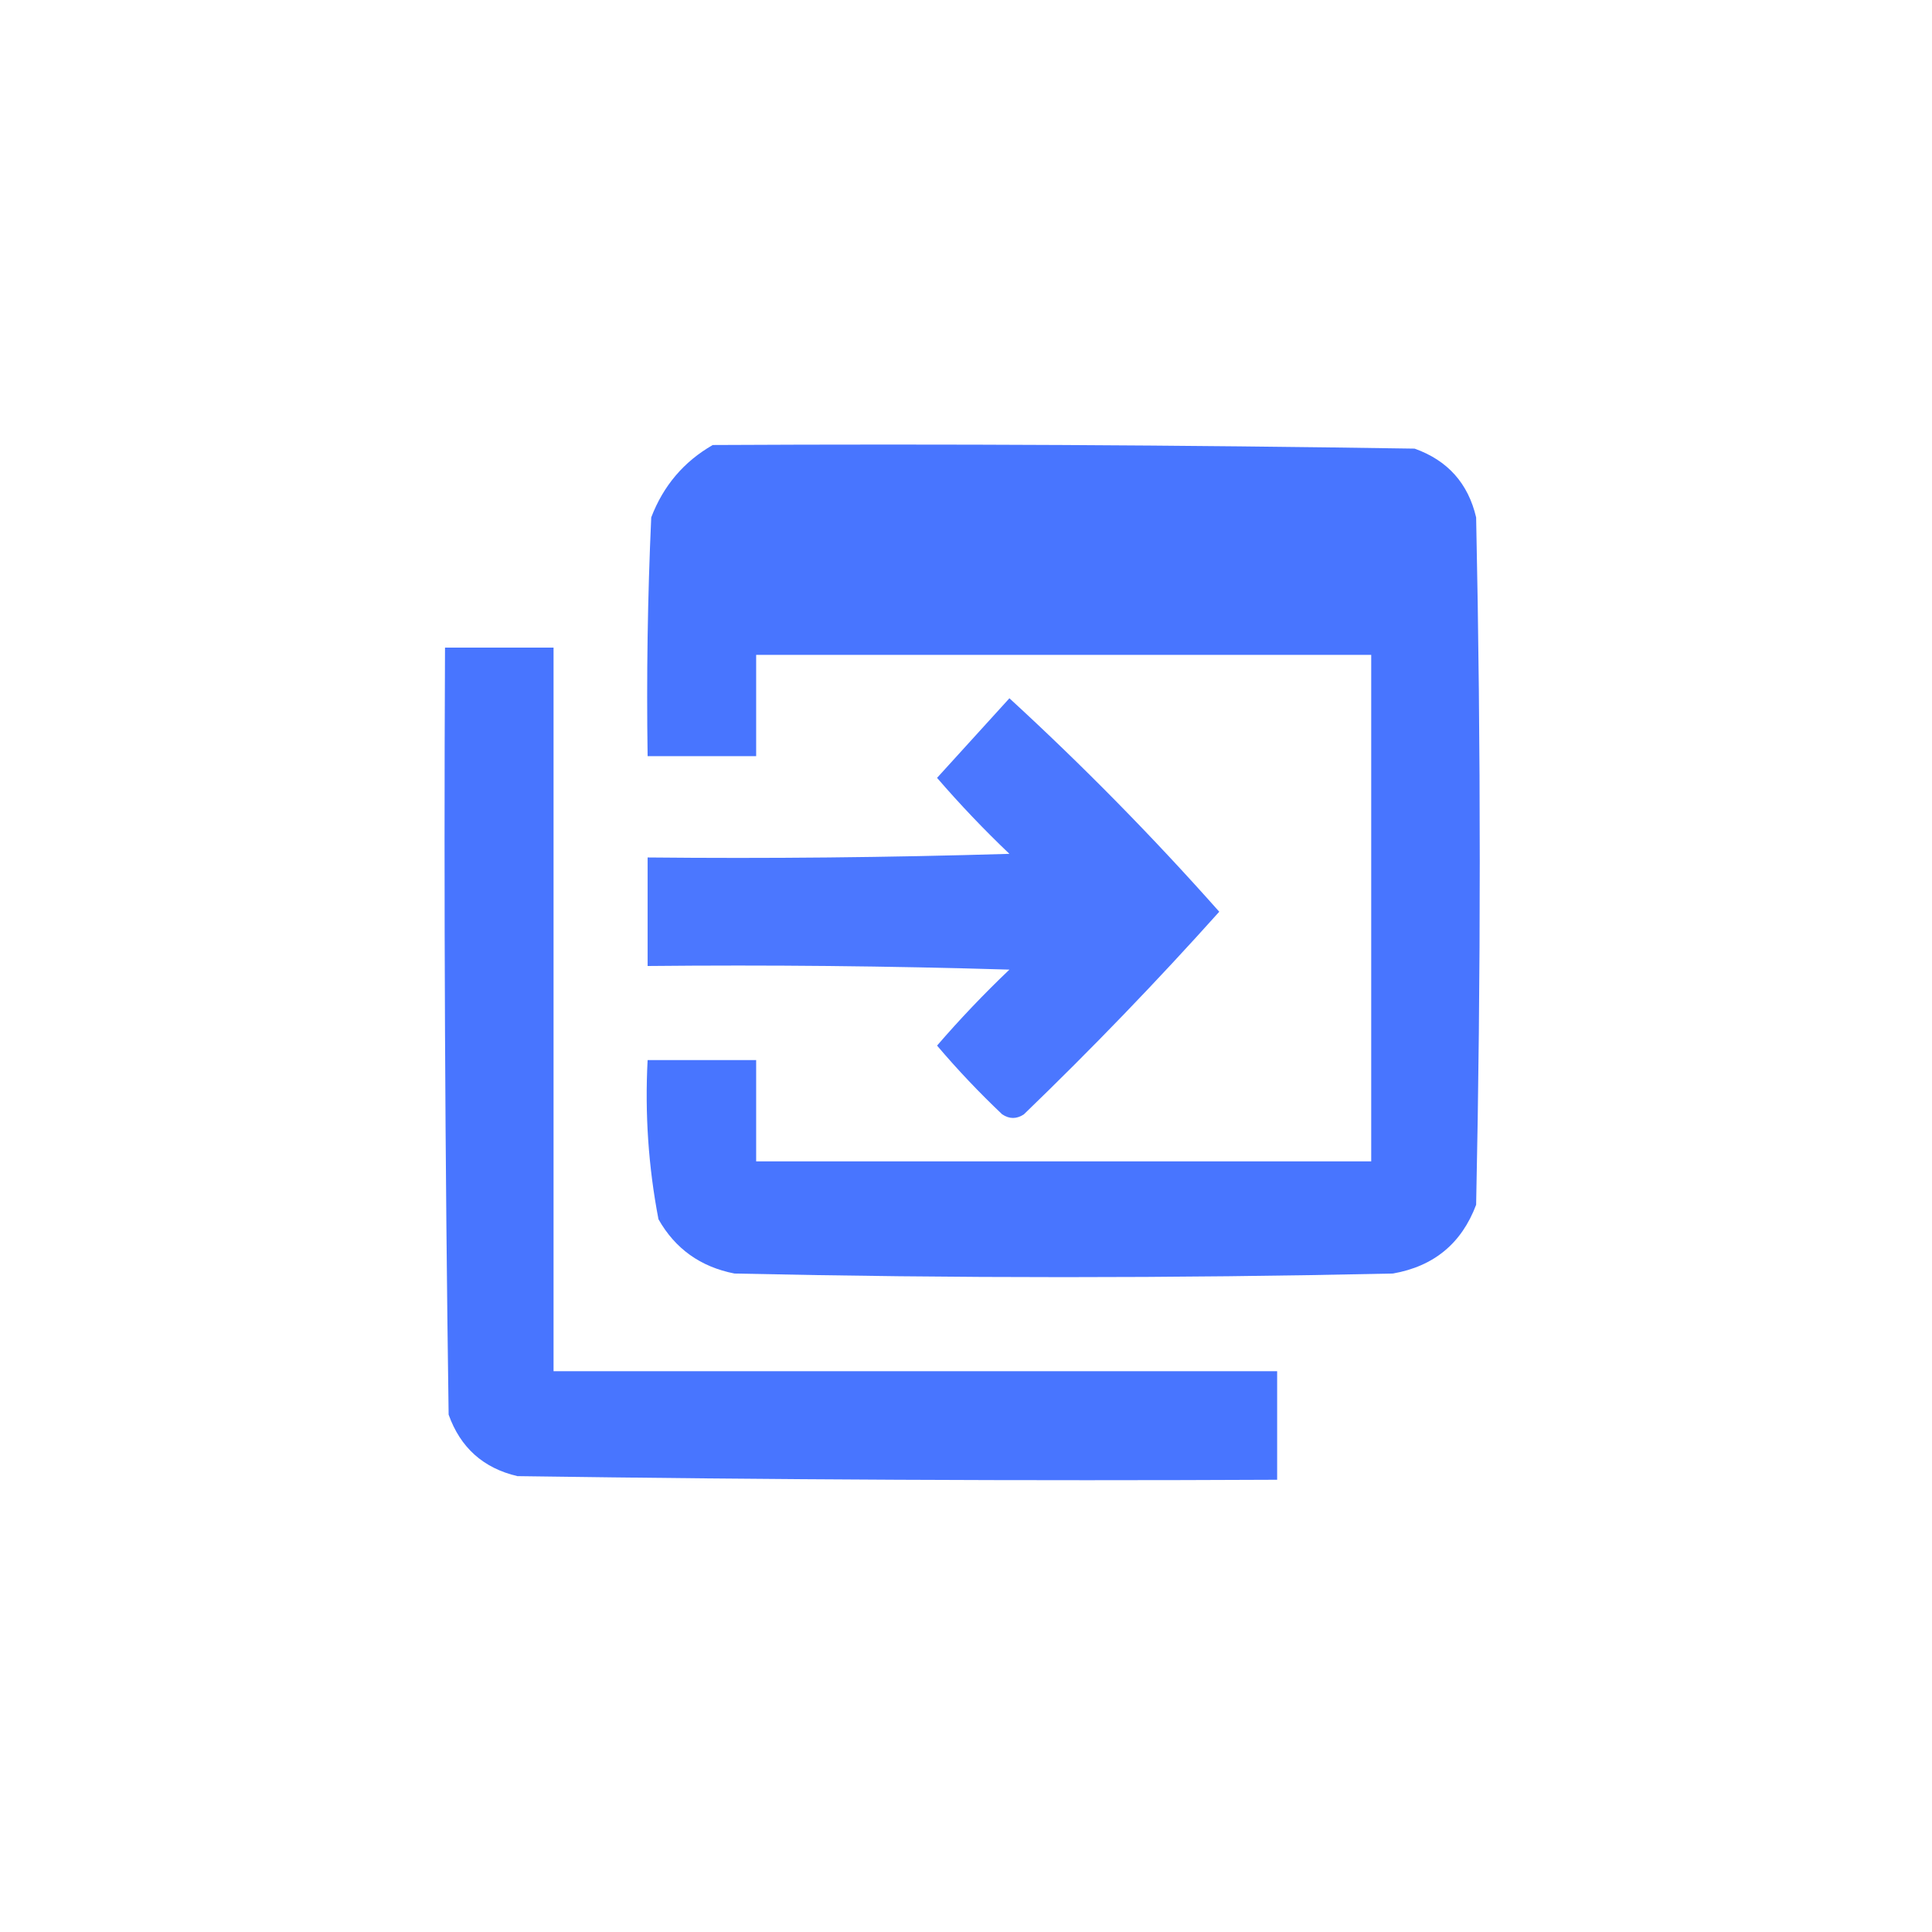
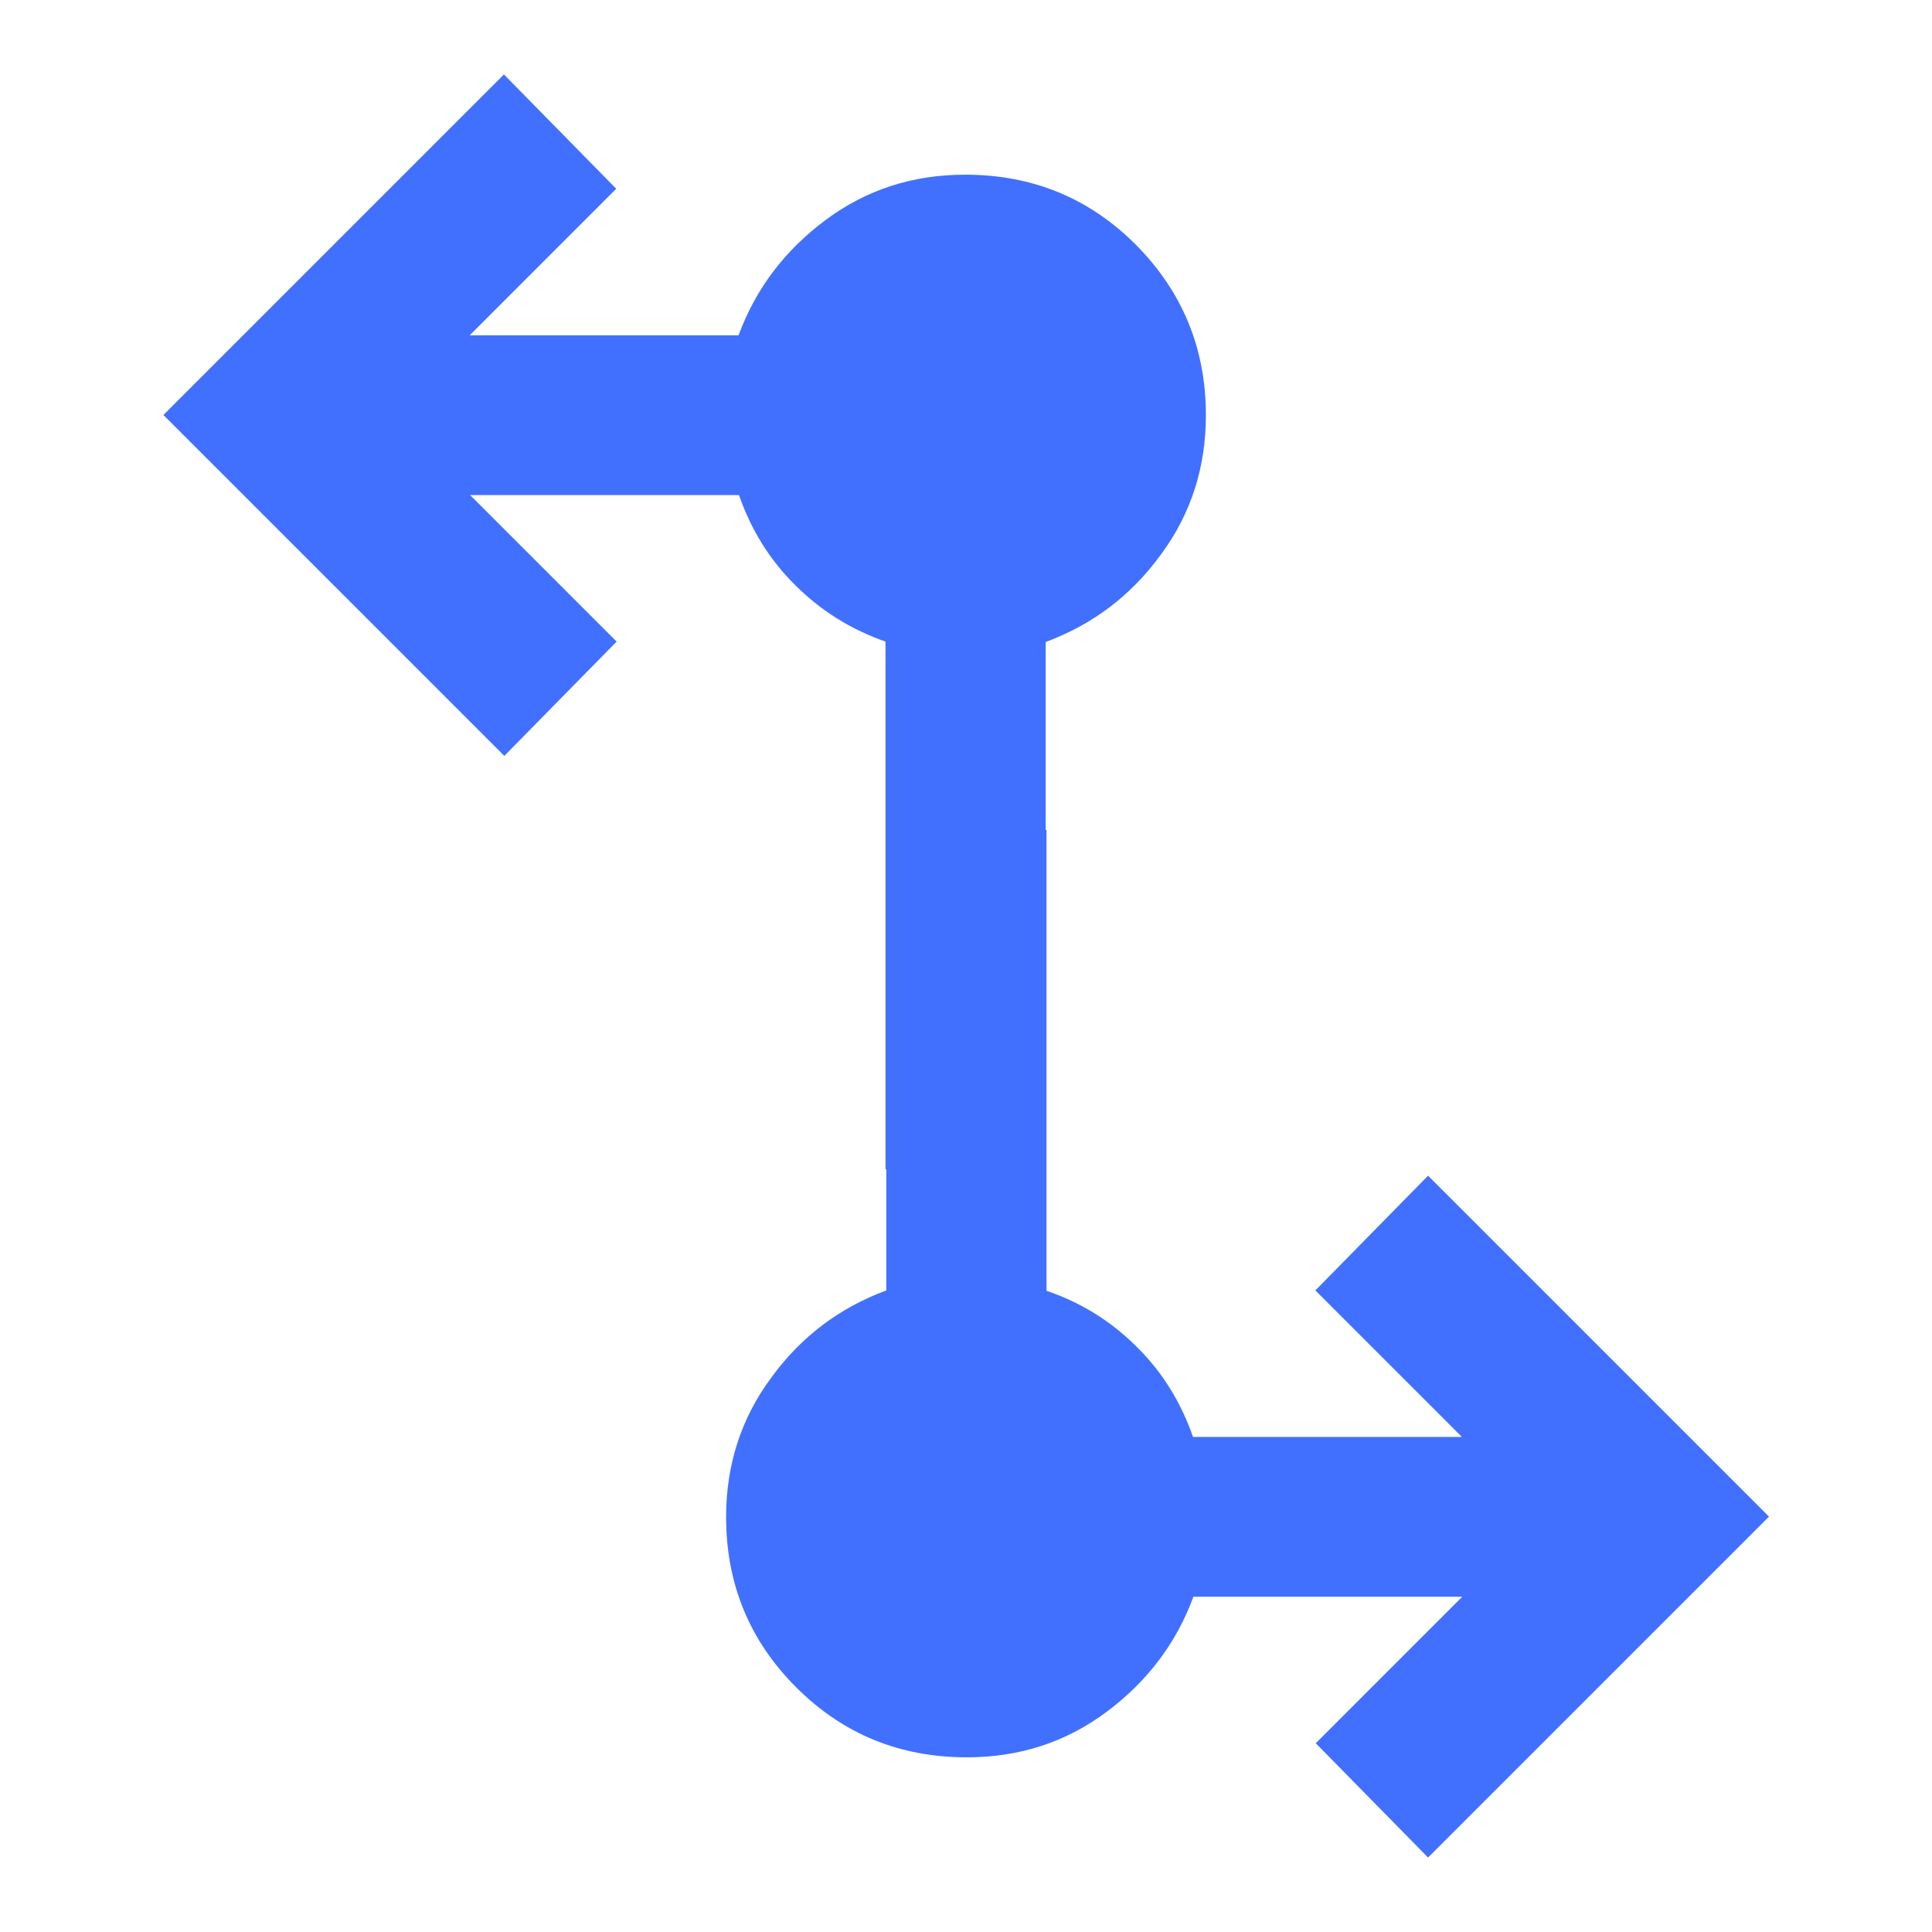
- <svg xmlns="http://www.w3.org/2000/svg" version="1.1" width="267px" height="267px" style="shape-rendering:geometricPrecision; text-rendering:geometricPrecision; image-rendering:optimizeQuality; fill-rule:evenodd; clip-rule:evenodd">
-   <g>
-     <path style="opacity:0.96" fill="#416fff" d="M 98.5,61.5 C 130.835,61.333 163.168,61.5 195.5,62C 200.062,63.627 202.895,66.794 204,71.5C 204.667,103.167 204.667,134.833 204,166.5C 201.993,171.838 198.159,175.004 192.5,176C 162.167,176.667 131.833,176.667 101.5,176C 96.812,175.08 93.312,172.58 91,168.5C 89.609,161.254 89.109,153.921 89.5,146.5C 94.5,146.5 99.5,146.5 104.5,146.5C 104.5,151.167 104.5,155.833 104.5,160.5C 132.833,160.5 161.167,160.5 189.5,160.5C 189.5,137.167 189.5,113.833 189.5,90.5C 161.167,90.5 132.833,90.5 104.5,90.5C 104.5,95.167 104.5,99.833 104.5,104.5C 99.5,104.5 94.5,104.5 89.5,104.5C 89.334,93.495 89.5,82.495 90,71.5C 91.677,67.121 94.511,63.788 98.5,61.5 Z" />
-   </g>
-   <g>
-     <path style="opacity:0.96" fill="#416fff" d="M 61.5,89.5 C 66.5,89.5 71.5,89.5 76.5,89.5C 76.5,122.833 76.5,156.167 76.5,189.5C 109.833,189.5 143.167,189.5 176.5,189.5C 176.5,194.5 176.5,199.5 176.5,204.5C 141.498,204.667 106.498,204.5 71.5,204C 66.794,202.895 63.627,200.062 62,195.5C 61.5,160.168 61.333,124.835 61.5,89.5 Z" />
-   </g>
-   <g>
-     <path style="opacity:0.945" fill="#416fff" d="M 139.5,96.5 C 149.674,105.84 159.34,115.674 168.5,126C 159.876,135.625 150.876,144.958 141.5,154C 140.5,154.667 139.5,154.667 138.5,154C 135.317,150.985 132.317,147.818 129.5,144.5C 132.651,140.849 135.984,137.349 139.5,134C 122.837,133.5 106.17,133.333 89.5,133.5C 89.5,128.5 89.5,123.5 89.5,118.5C 106.17,118.667 122.837,118.5 139.5,118C 135.984,114.651 132.651,111.151 129.5,107.5C 132.855,103.813 136.189,100.147 139.5,96.5 Z" />
-   </g>
+ <svg xmlns="http://www.w3.org/2000/svg" id="Layer_1" data-name="Layer 1" viewBox="0 0 48 48">
+   <defs>
+     <style>
+       .cls-1 {
+         fill: #4170ff;
+         stroke-width: 0px;
+       }
+     </style>
+   </defs>
+   <path class="cls-1" d="M35.47,29.22l-2.79,2.84,3.64,3.64h-6.68c-.3-.86-.76-1.61-1.4-2.24-.63-.63-1.38-1.1-2.24-1.39v-11.45h-.02v-4.67c1.16-.43,2.12-1.15,2.86-2.17.75-1.01,1.12-2.17,1.12-3.46,0-1.66-.58-3.07-1.74-4.24-1.16-1.16-2.57-1.74-4.24-1.74-1.3,0-2.45.37-3.46,1.12s-1.74,1.7-2.17,2.87h-6.68l3.64-3.64-2.79-2.84L4.06,10.31l8.47,8.47,2.79-2.84-3.64-3.64h6.68c.3.86.76,1.61,1.4,2.24.63.63,1.38,1.1,2.24,1.4v13.11h.02v3.01c-1.16.43-2.12,1.15-2.86,2.17-.75,1.01-1.12,2.17-1.12,3.46,0,1.66.58,3.07,1.74,4.23,1.16,1.16,2.57,1.74,4.24,1.74,1.3,0,2.45-.37,3.46-1.12,1.01-.75,1.74-1.7,2.17-2.87h6.68l-3.64,3.64,2.79,2.84,8.47-8.47-8.47-8.47Z" />
</svg>
